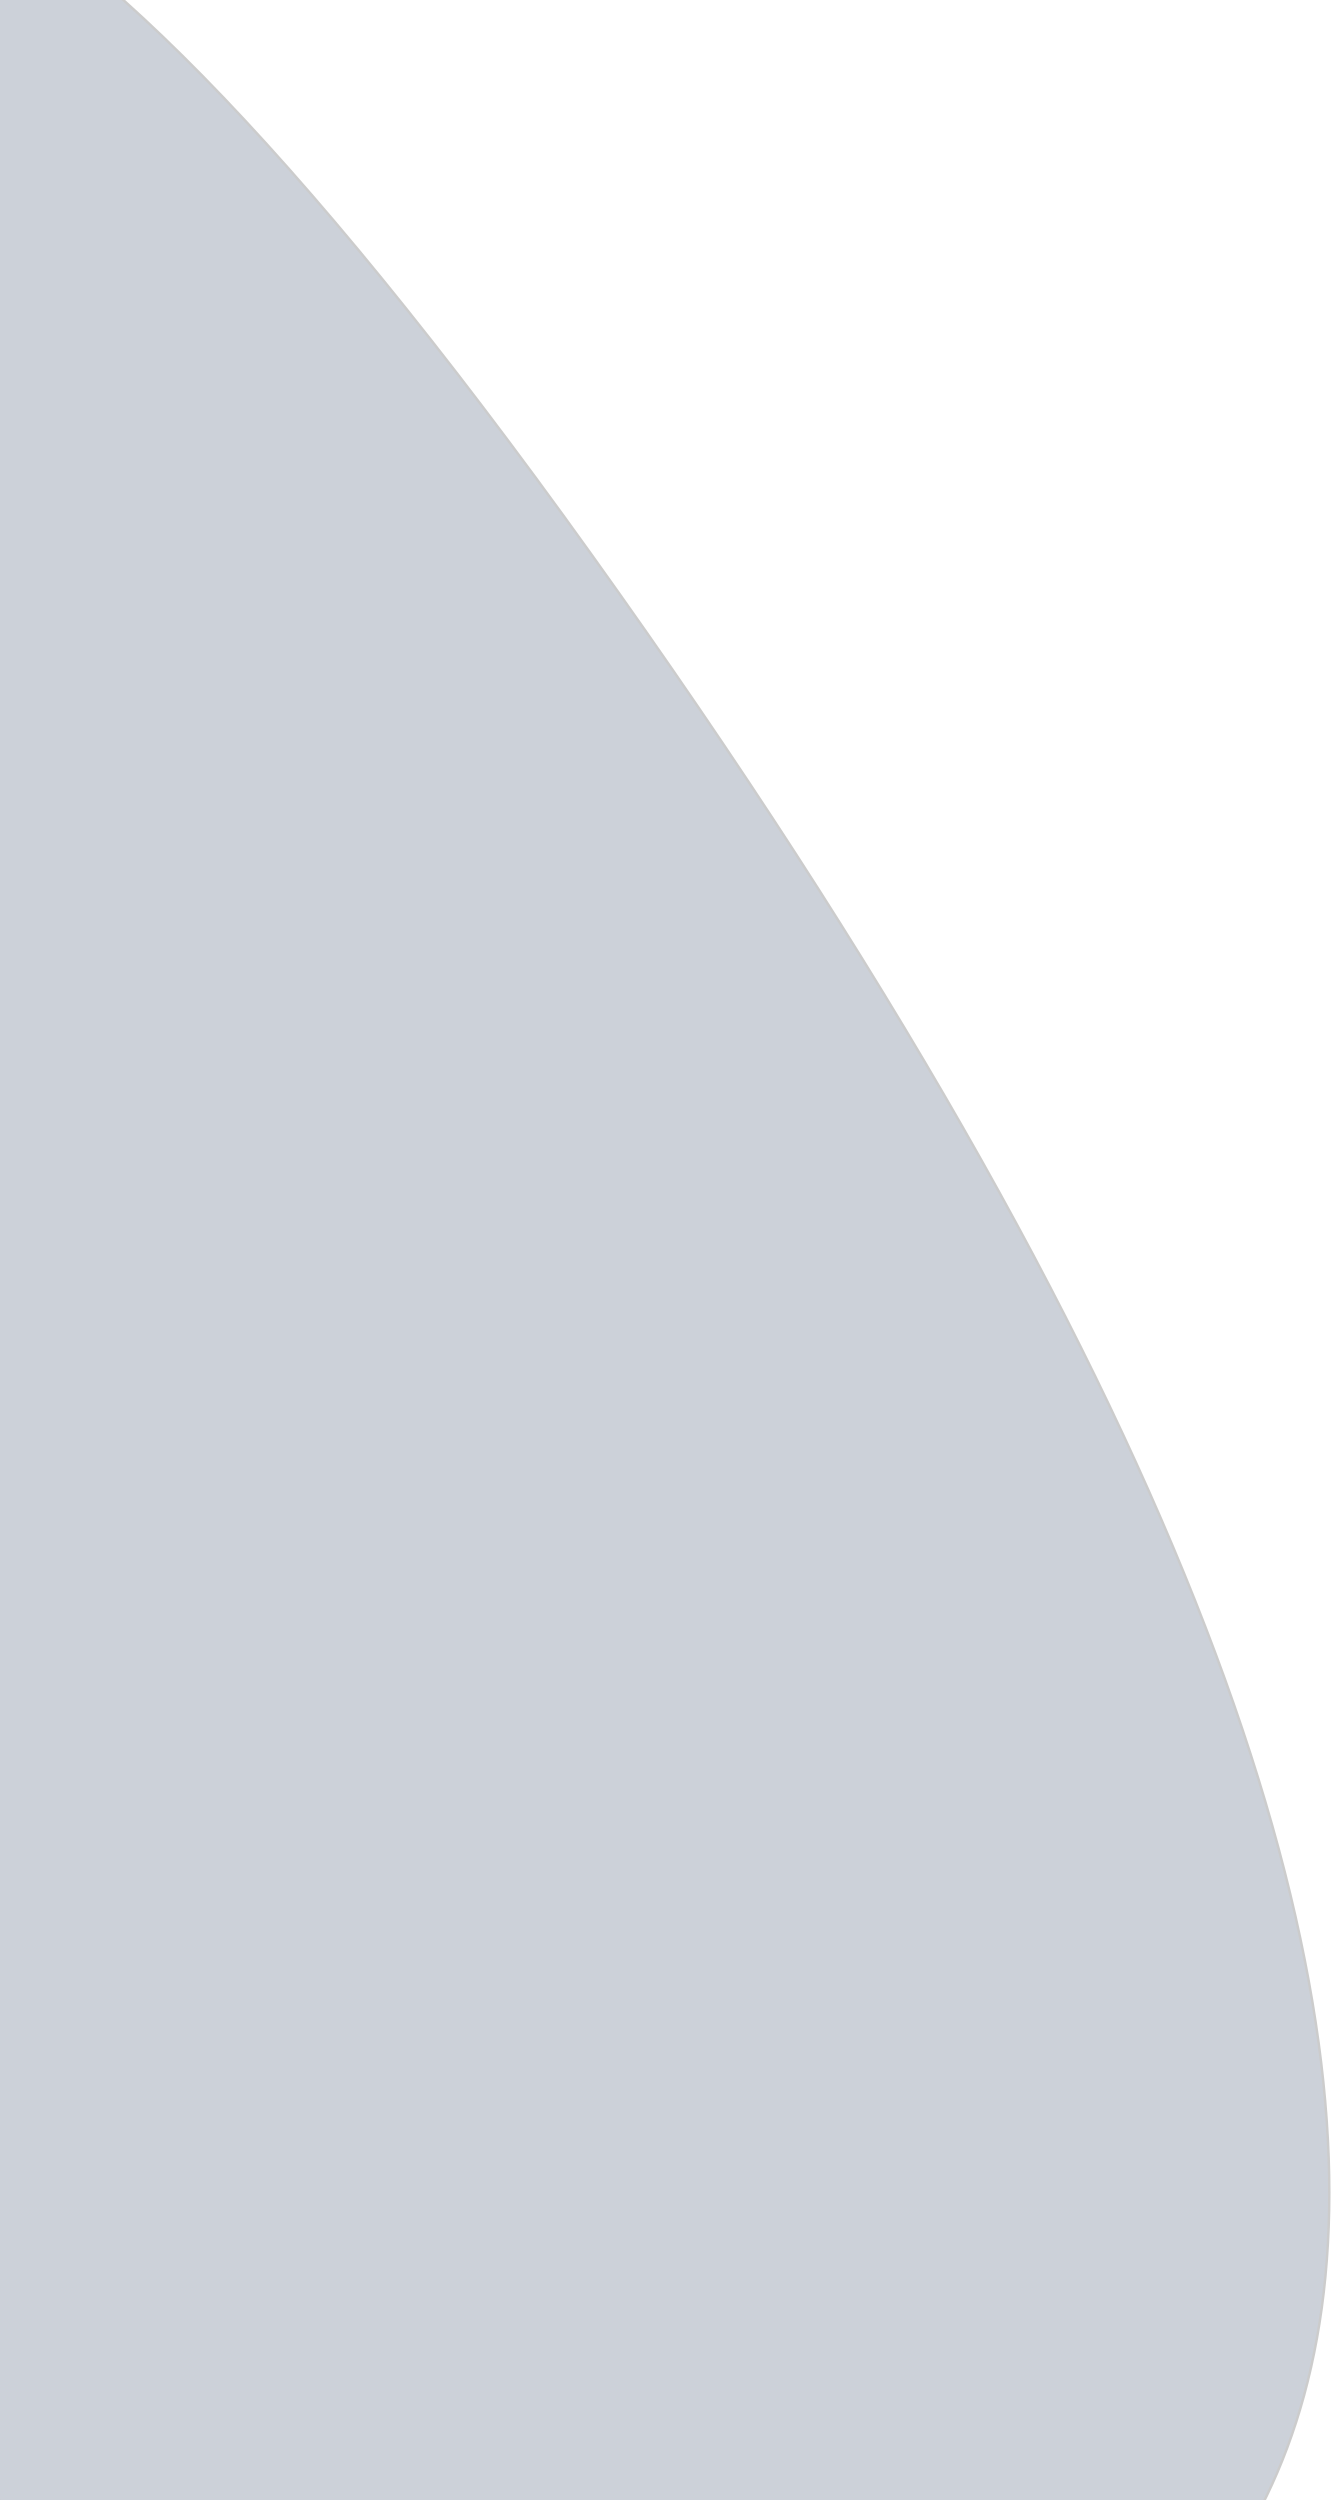
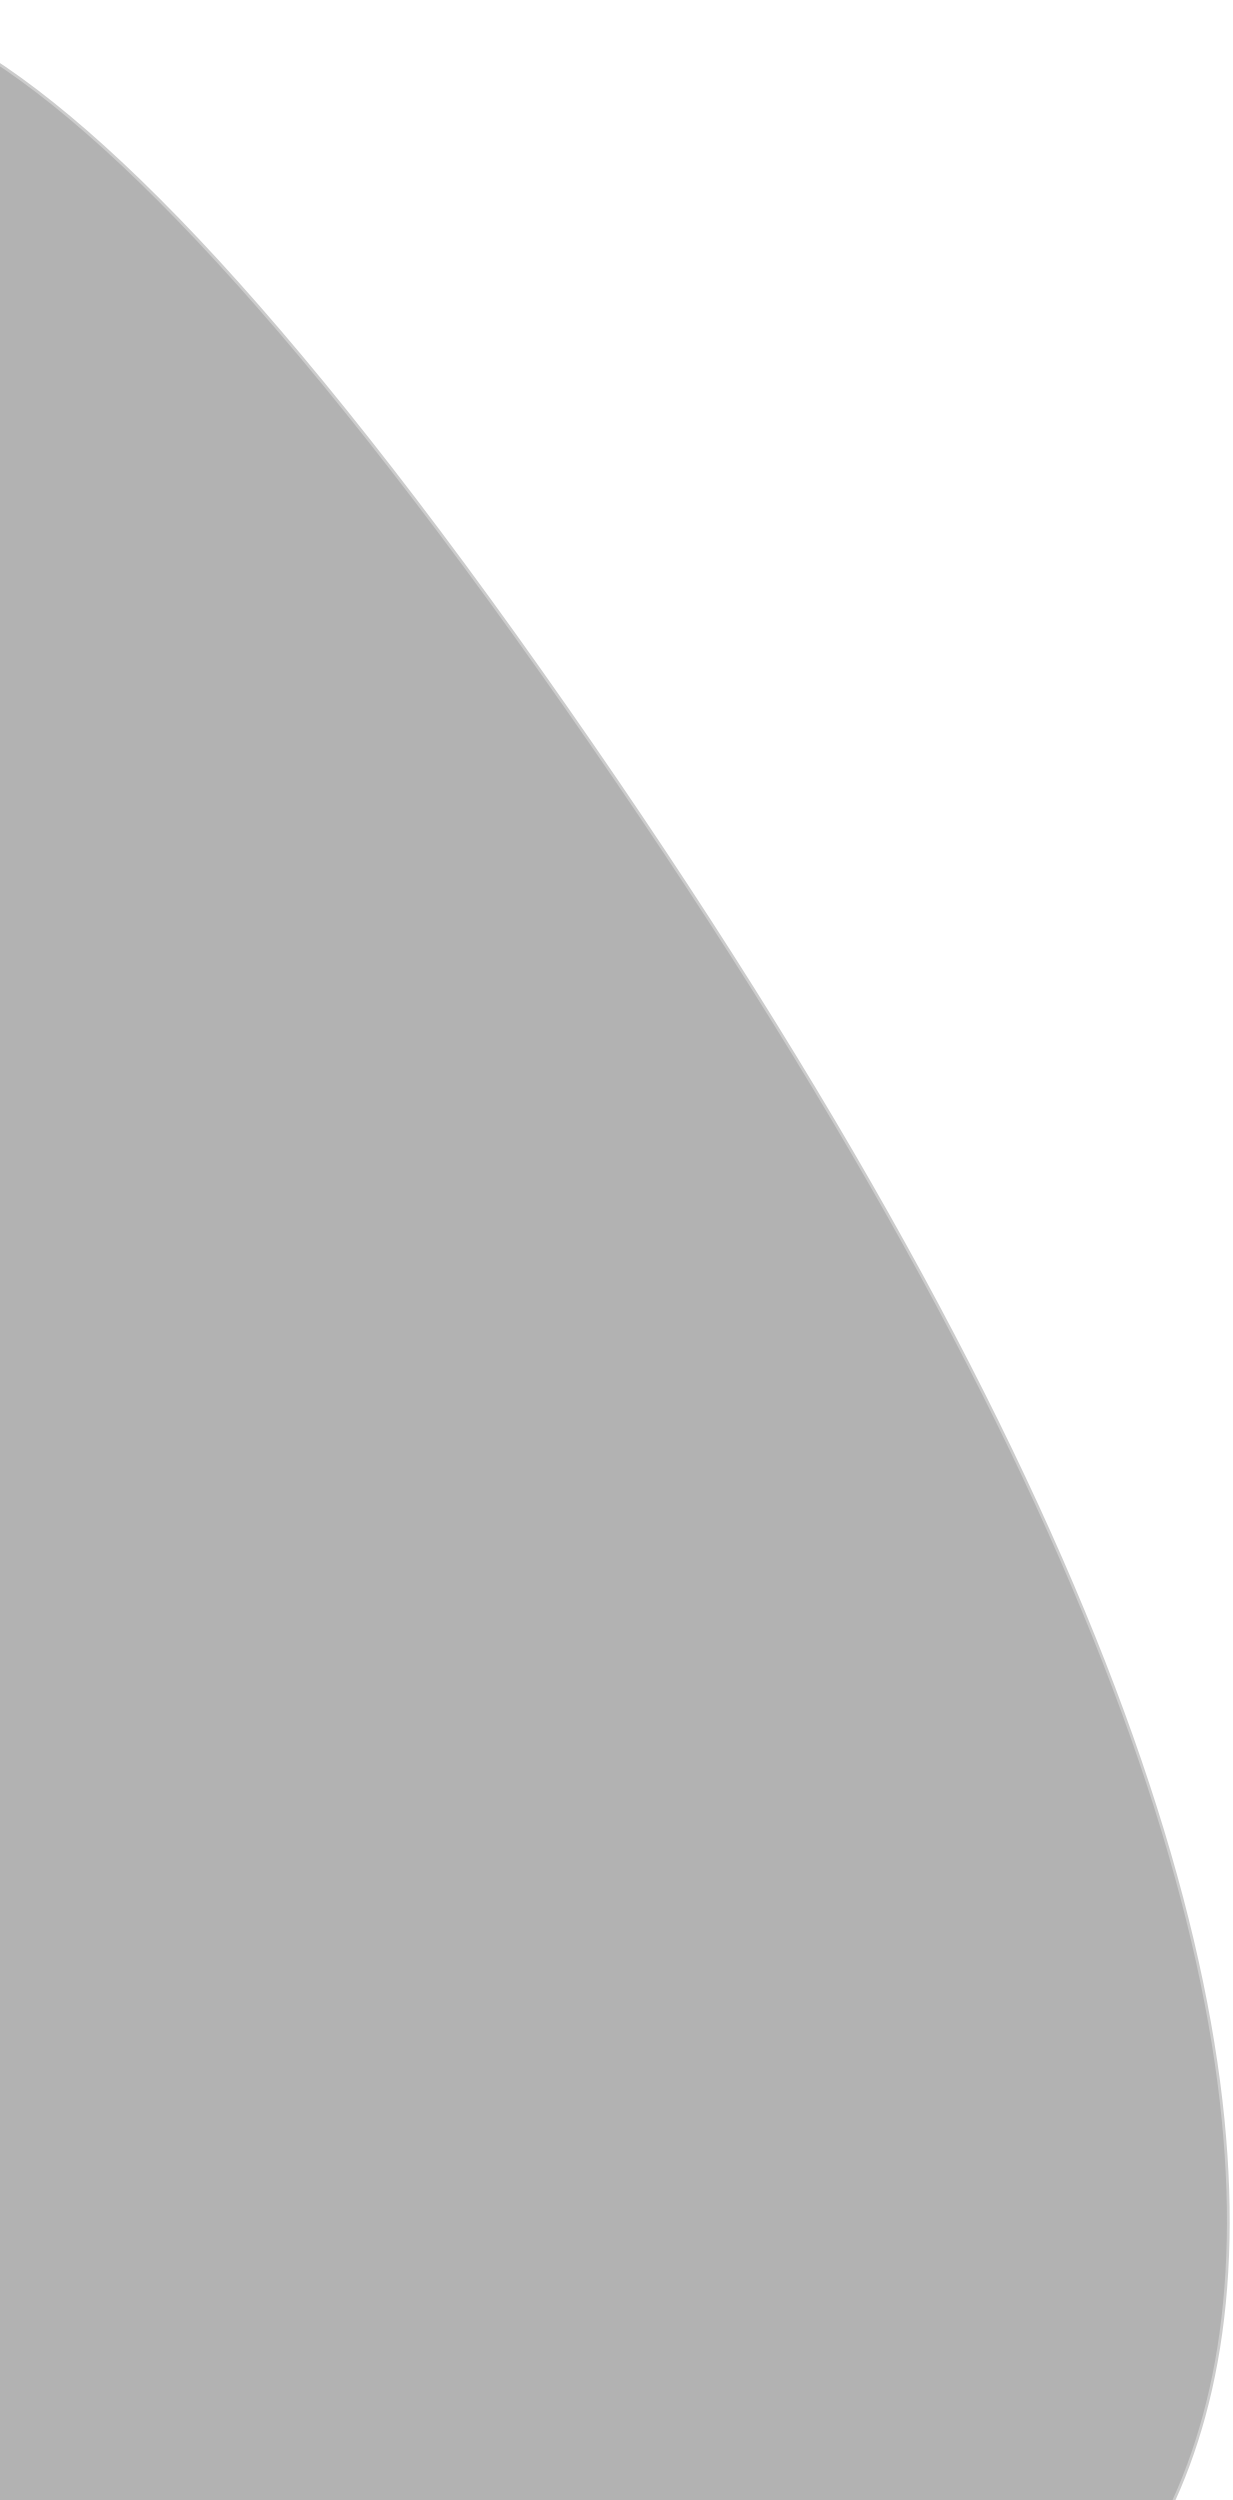
- <svg xmlns="http://www.w3.org/2000/svg" width="536" height="1007" viewBox="0 0 536 1007" fill="none">
-   <path d="M238.163 223.234C-244.157 -450.253 -183.932 224.335 -93.53 645.814L14.873 1065.87L343.44 1119.22C509.314 1101.18 720.482 896.72 238.163 223.234Z" fill="#CCD1D9" stroke="#CCCCCC" />
+ <svg xmlns="http://www.w3.org/2000/svg" width="447" height="907" viewBox="0 0 447 907" fill="none">
+   <path d="M196.264 243.663C-209.241 -330.461 -159.98 245.584 -84.661 605.373L5.853 963.907L283.034 1008.71C423.071 992.912 601.769 817.787 196.264 243.663Z" fill="#B2B2B2" stroke="#CCCCCC" />
</svg>
